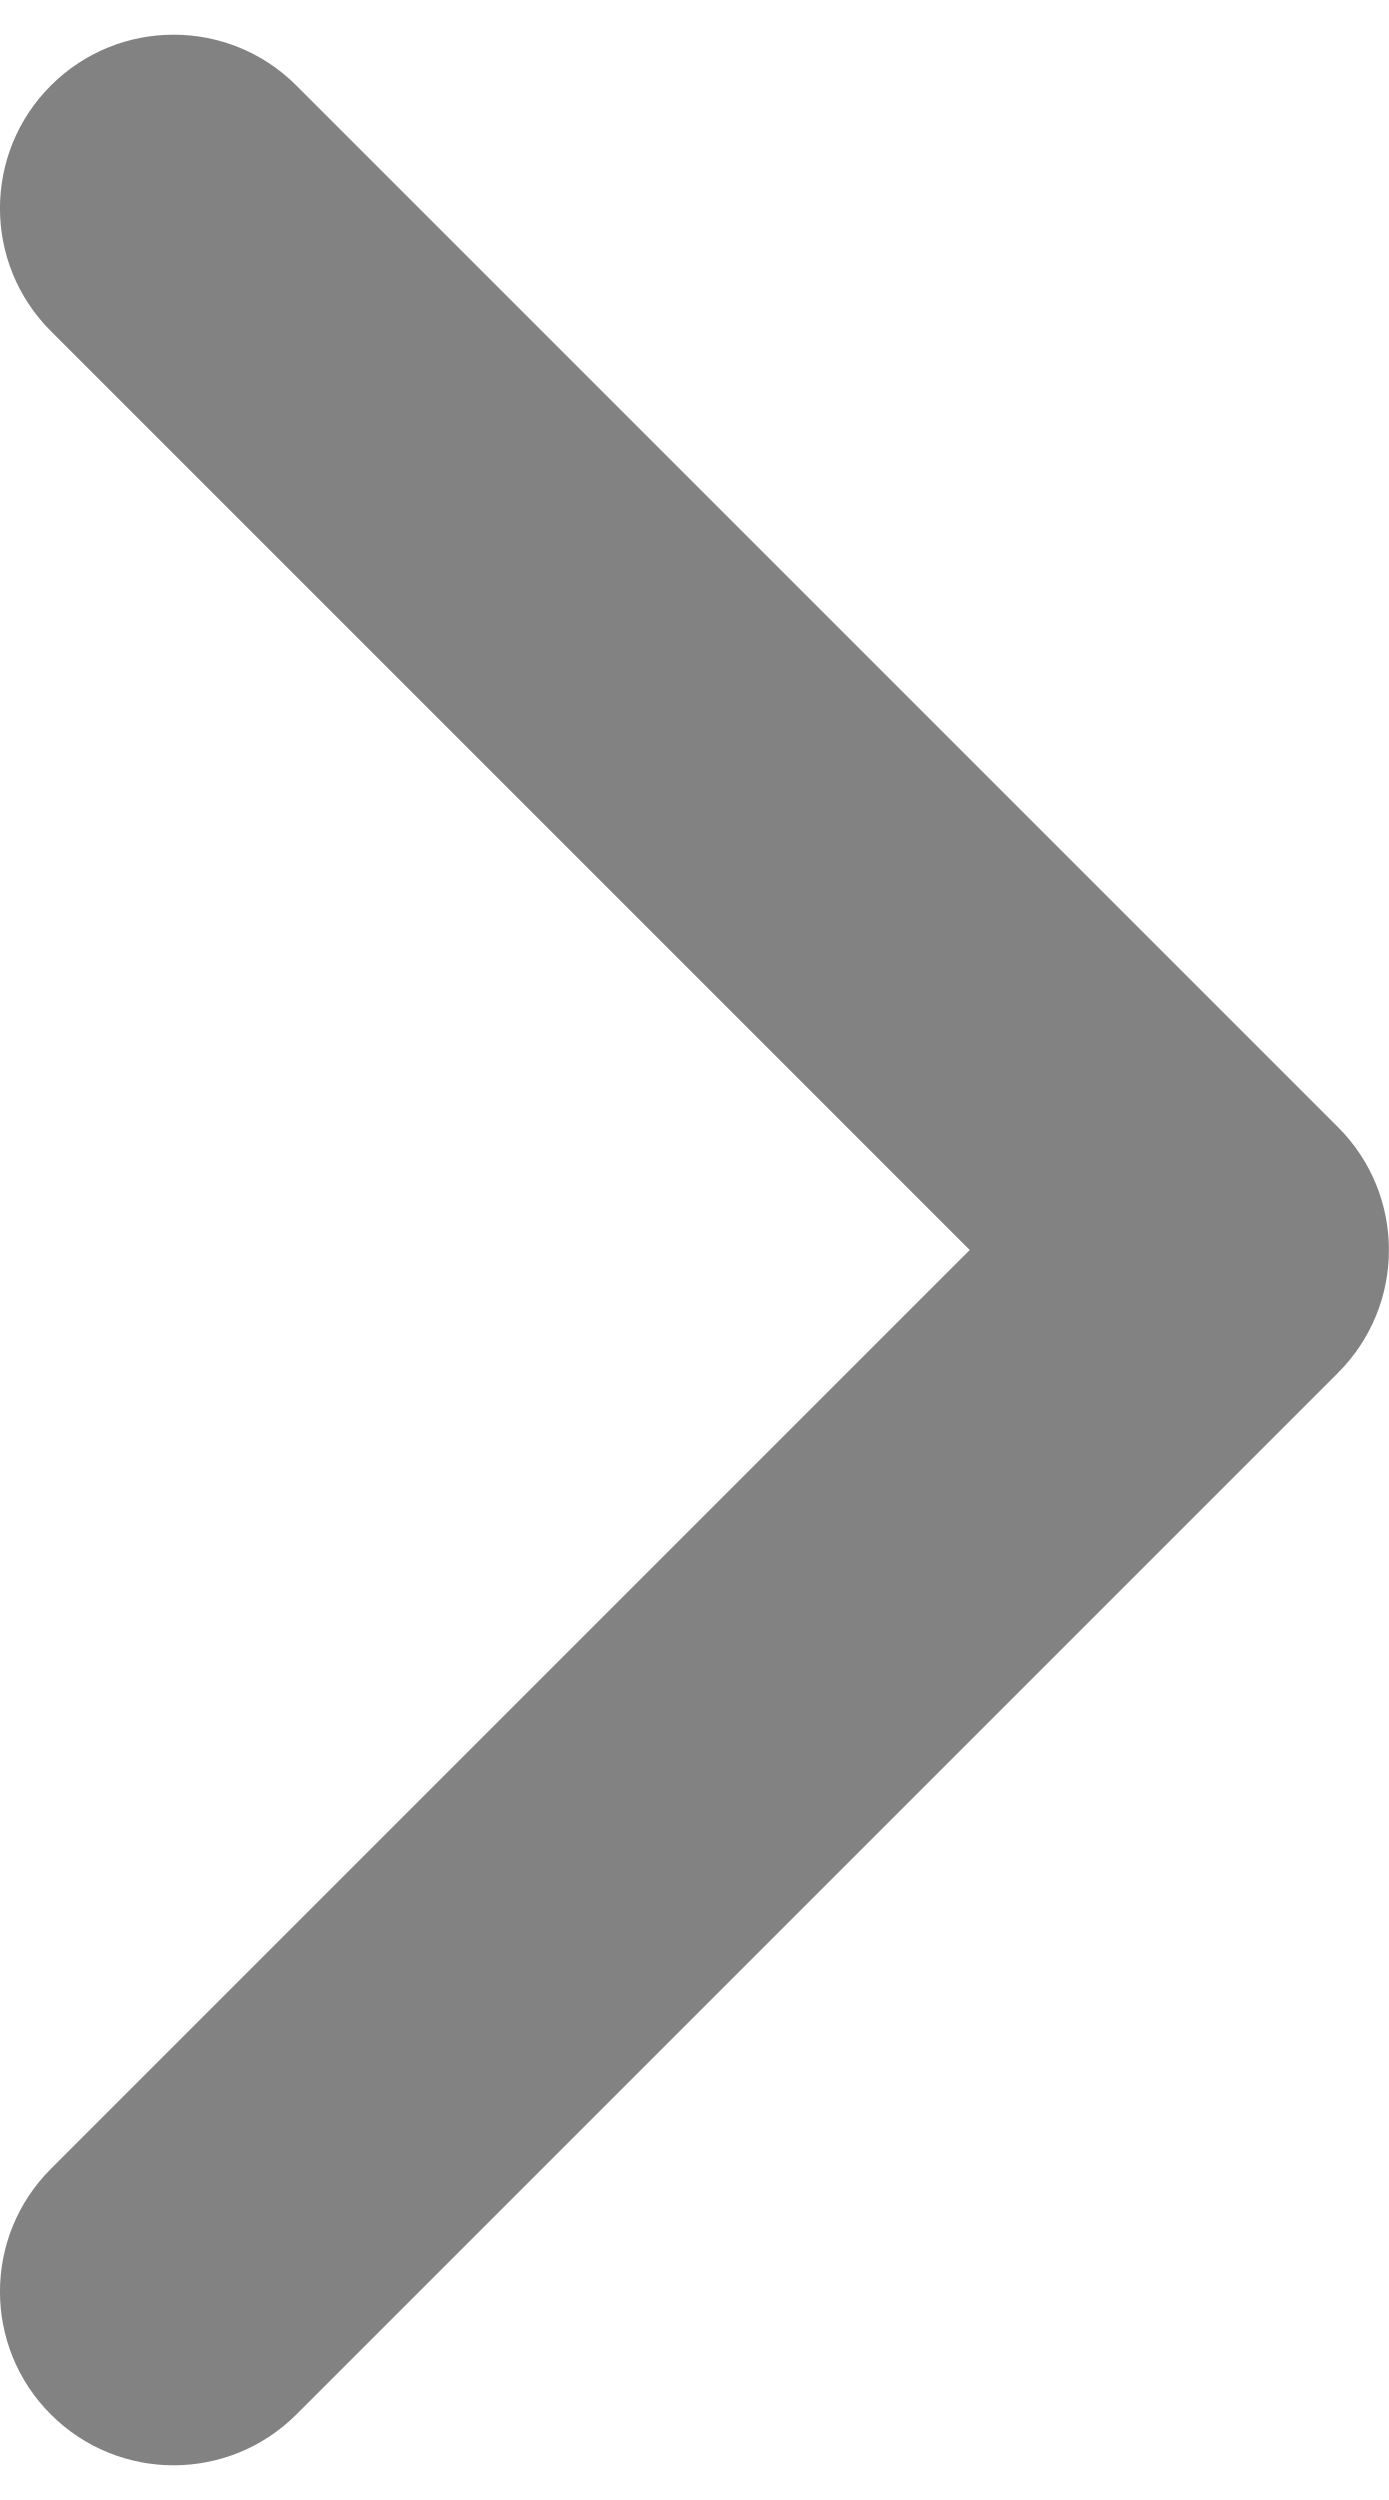
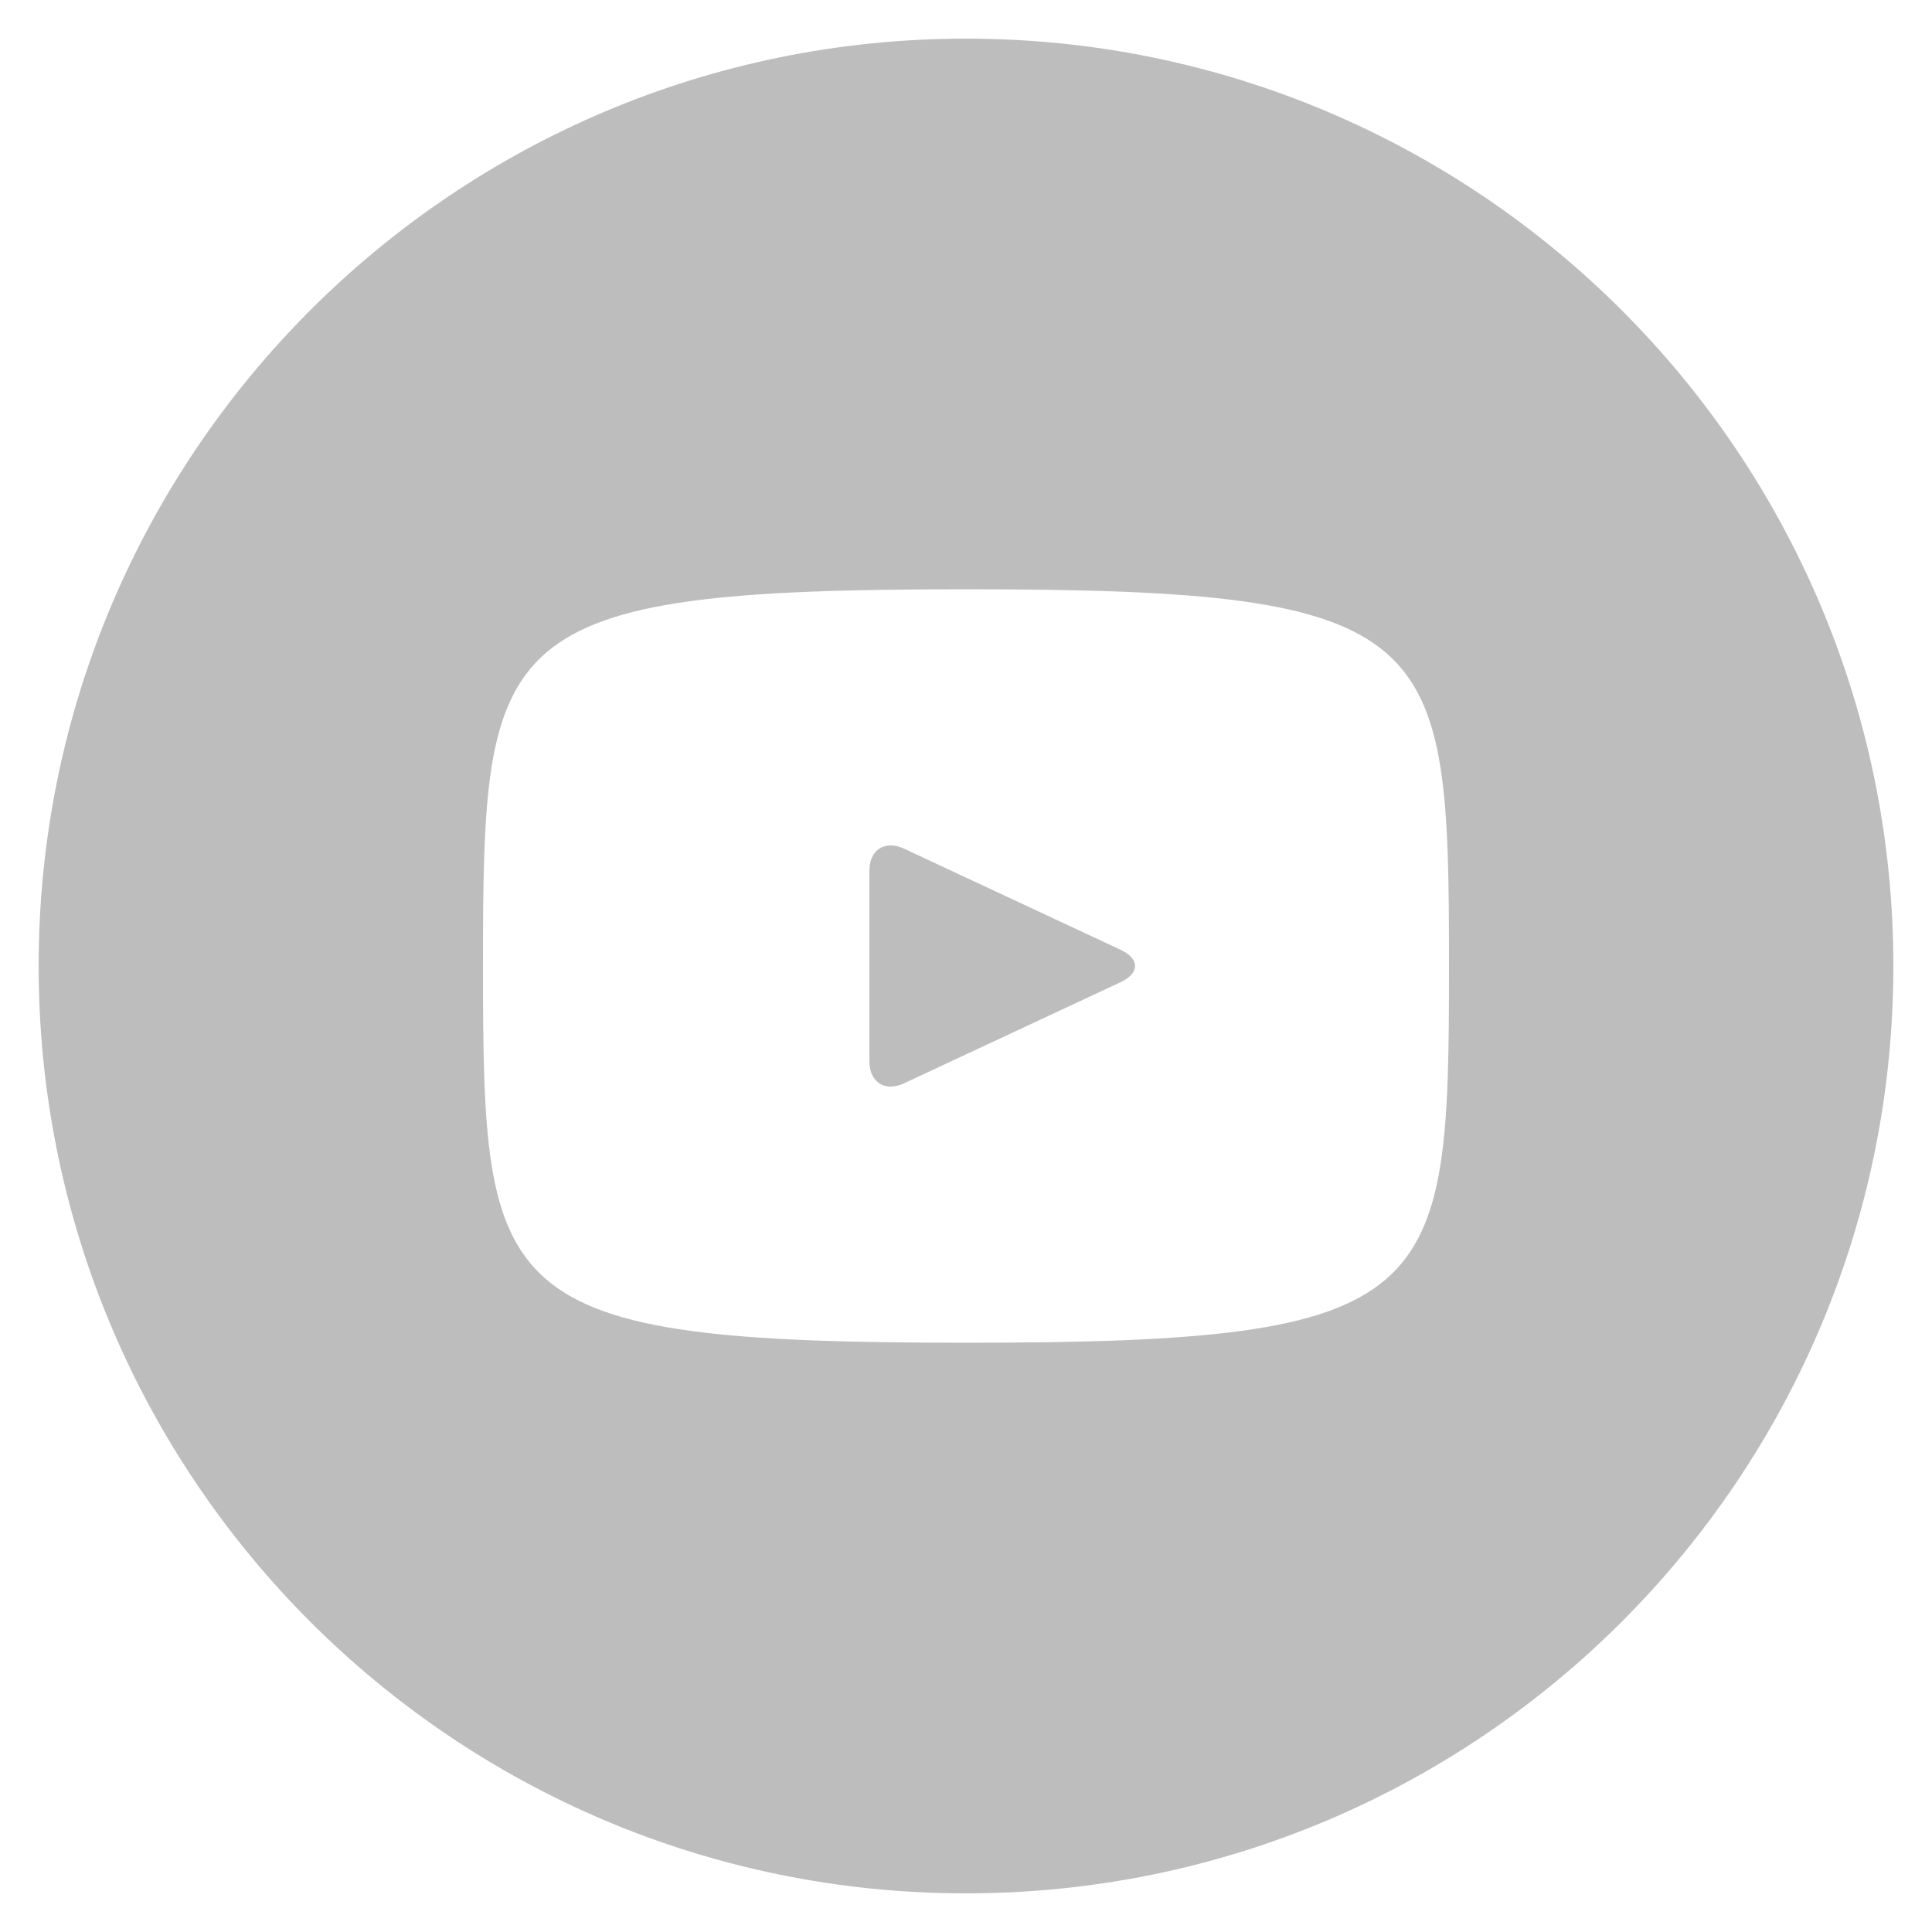
- <svg xmlns="http://www.w3.org/2000/svg" width="10" height="18" fill="none">
-   <path fill-rule="evenodd" clip-rule="evenodd" d="M.366.616a1.25 1.25 0 011.768 0l7.5 7.5a1.25 1.25 0 010 1.768l-7.5 7.5a1.25 1.25 0 01-1.768-1.768L6.982 9 .366 2.384a1.25 1.25 0 010-1.768z" fill="#828282" />
+ <svg xmlns="http://www.w3.org/2000/svg" width="21" height="21" viewBox="0 0 21 21" fill="none">
+   <path d="M12.183 10.325L9.825 9.224C9.619 9.129 9.45 9.236 9.45 9.464V11.536C9.45 11.764 9.619 11.871 9.825 11.776L12.182 10.675C12.389 10.579 12.389 10.421 12.183 10.325ZM10.5 0.42C4.933 0.42 0.42 4.933 0.42 10.5C0.42 16.067 4.933 20.58 10.5 20.58C16.067 20.58 20.58 16.067 20.58 10.5C20.58 4.933 16.067 0.42 10.5 0.42ZM10.5 14.595C5.34 14.595 5.25 14.13 5.25 10.5C5.25 6.87 5.34 6.405 10.5 6.405C15.66 6.405 15.75 6.87 15.75 10.5C15.75 14.13 15.66 14.595 10.5 14.595Z" fill="#BDBDBD" />
</svg>
